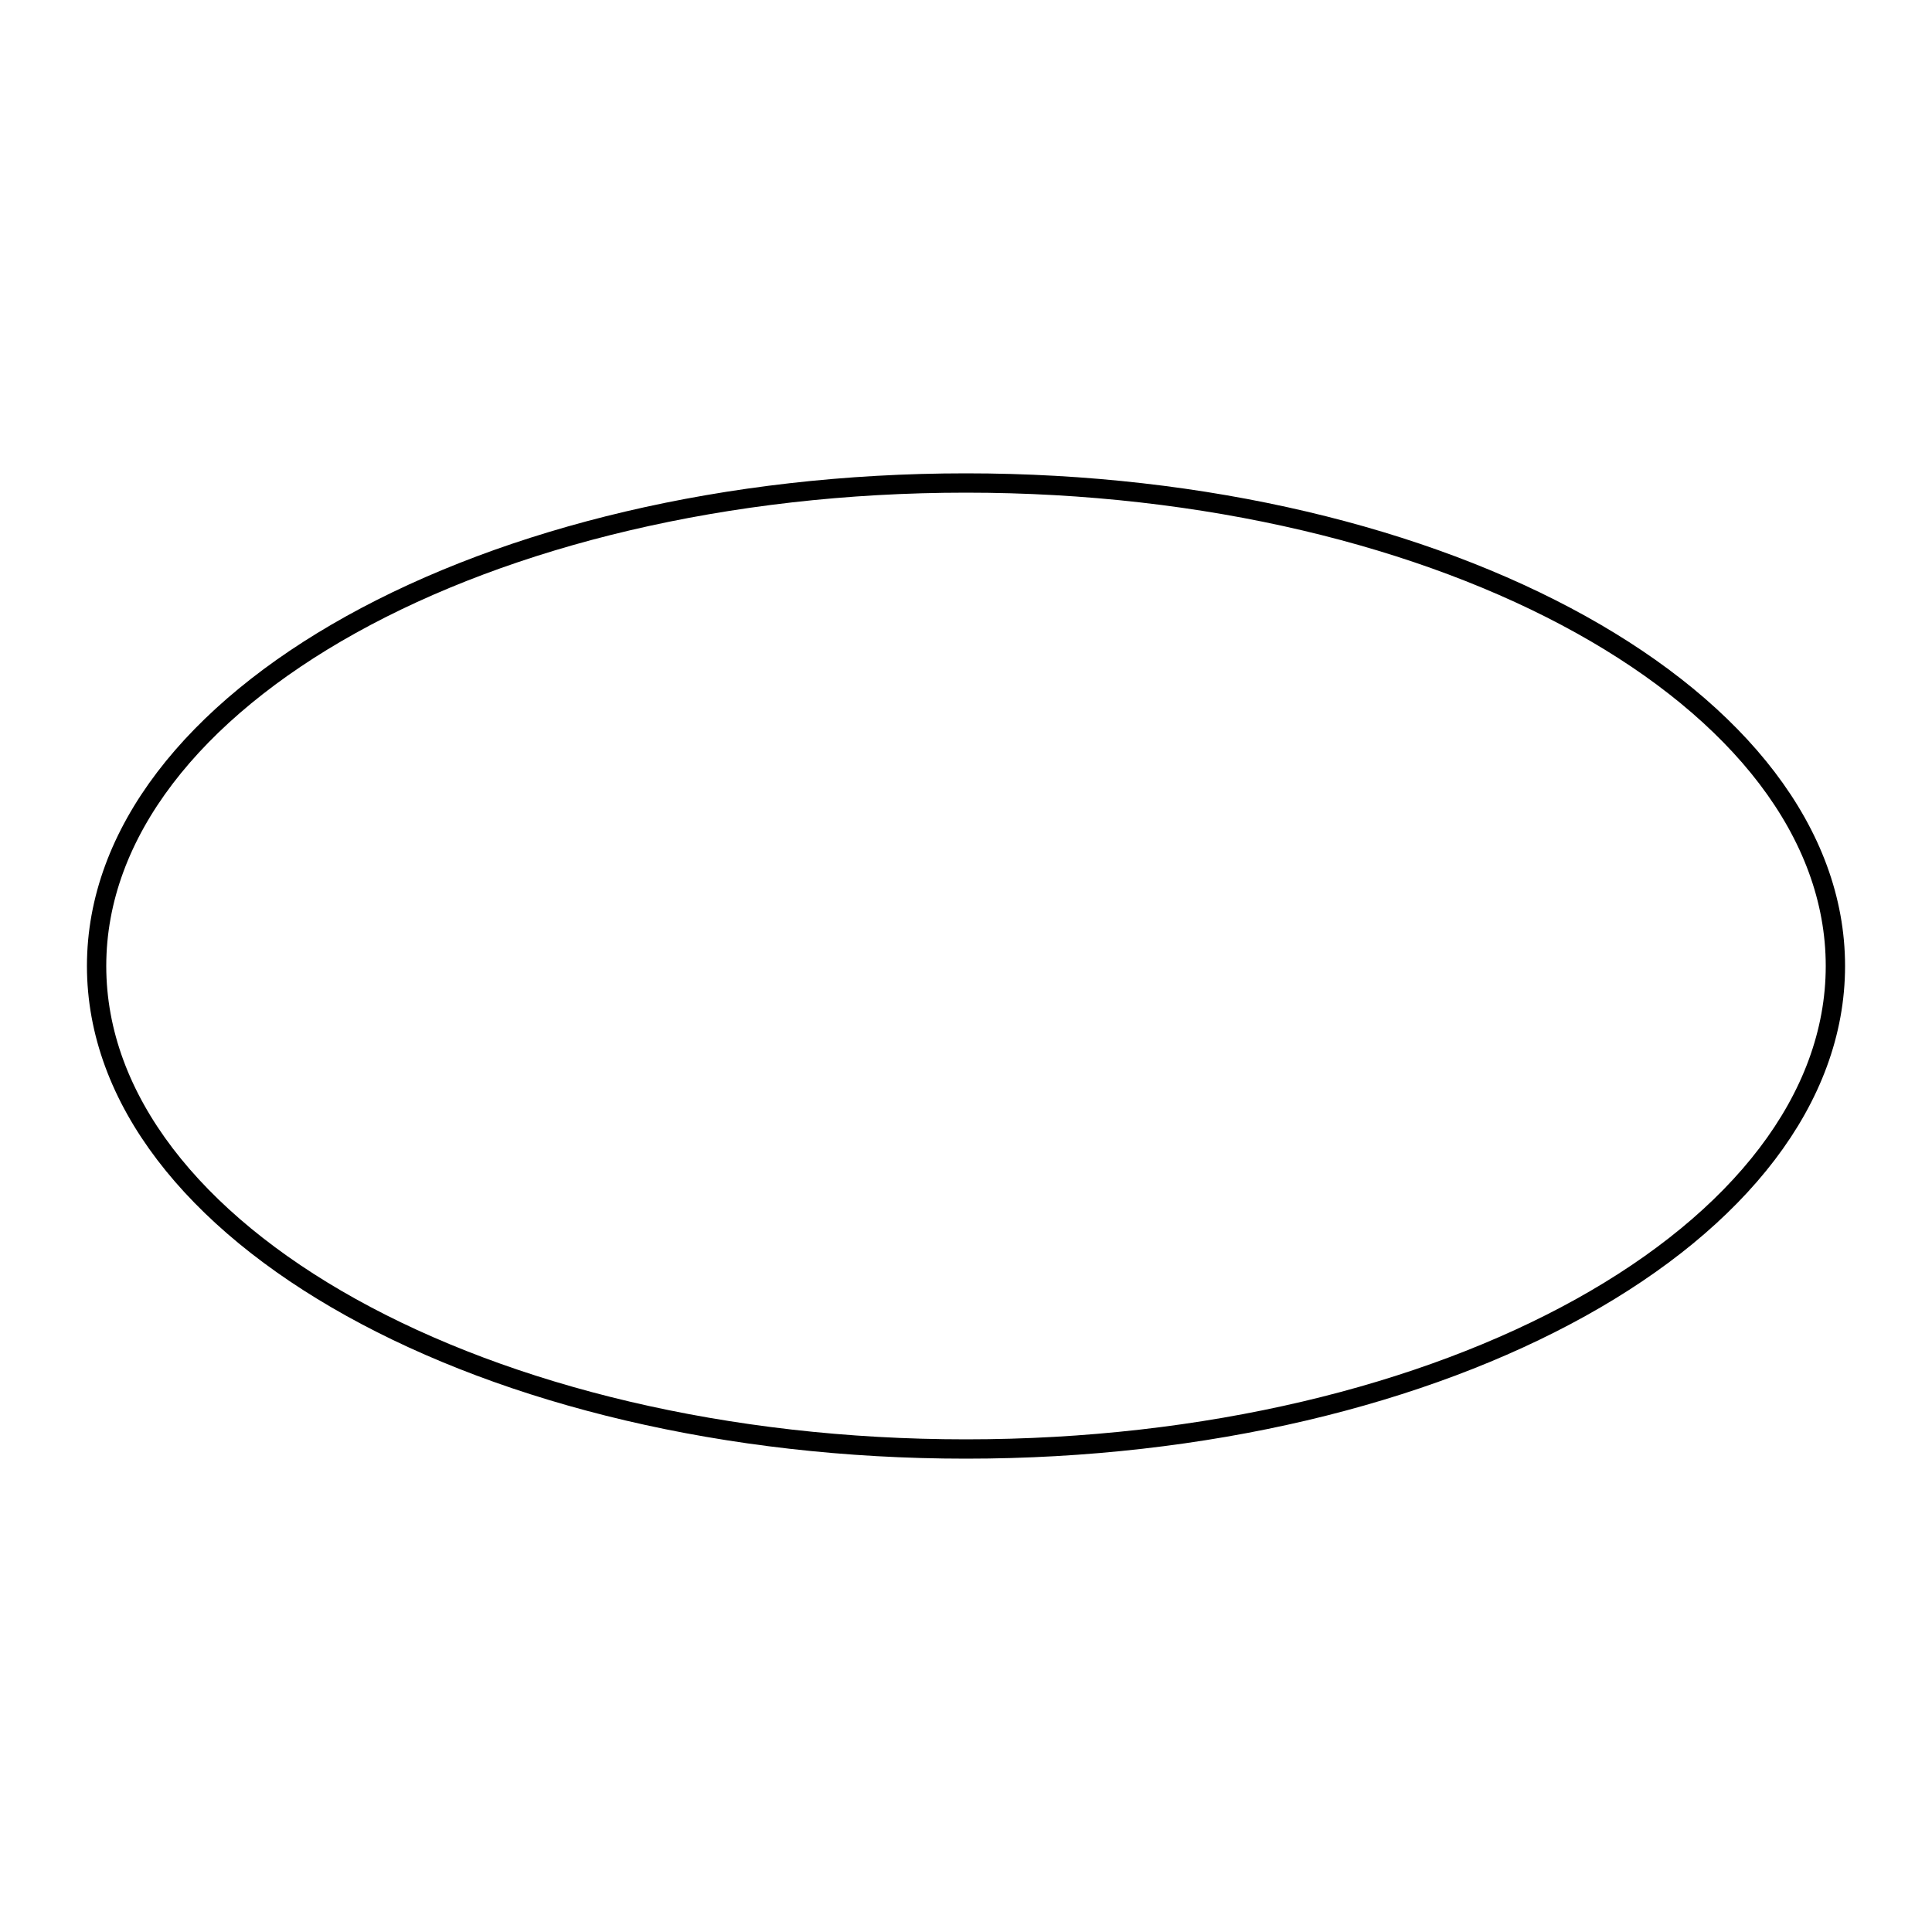
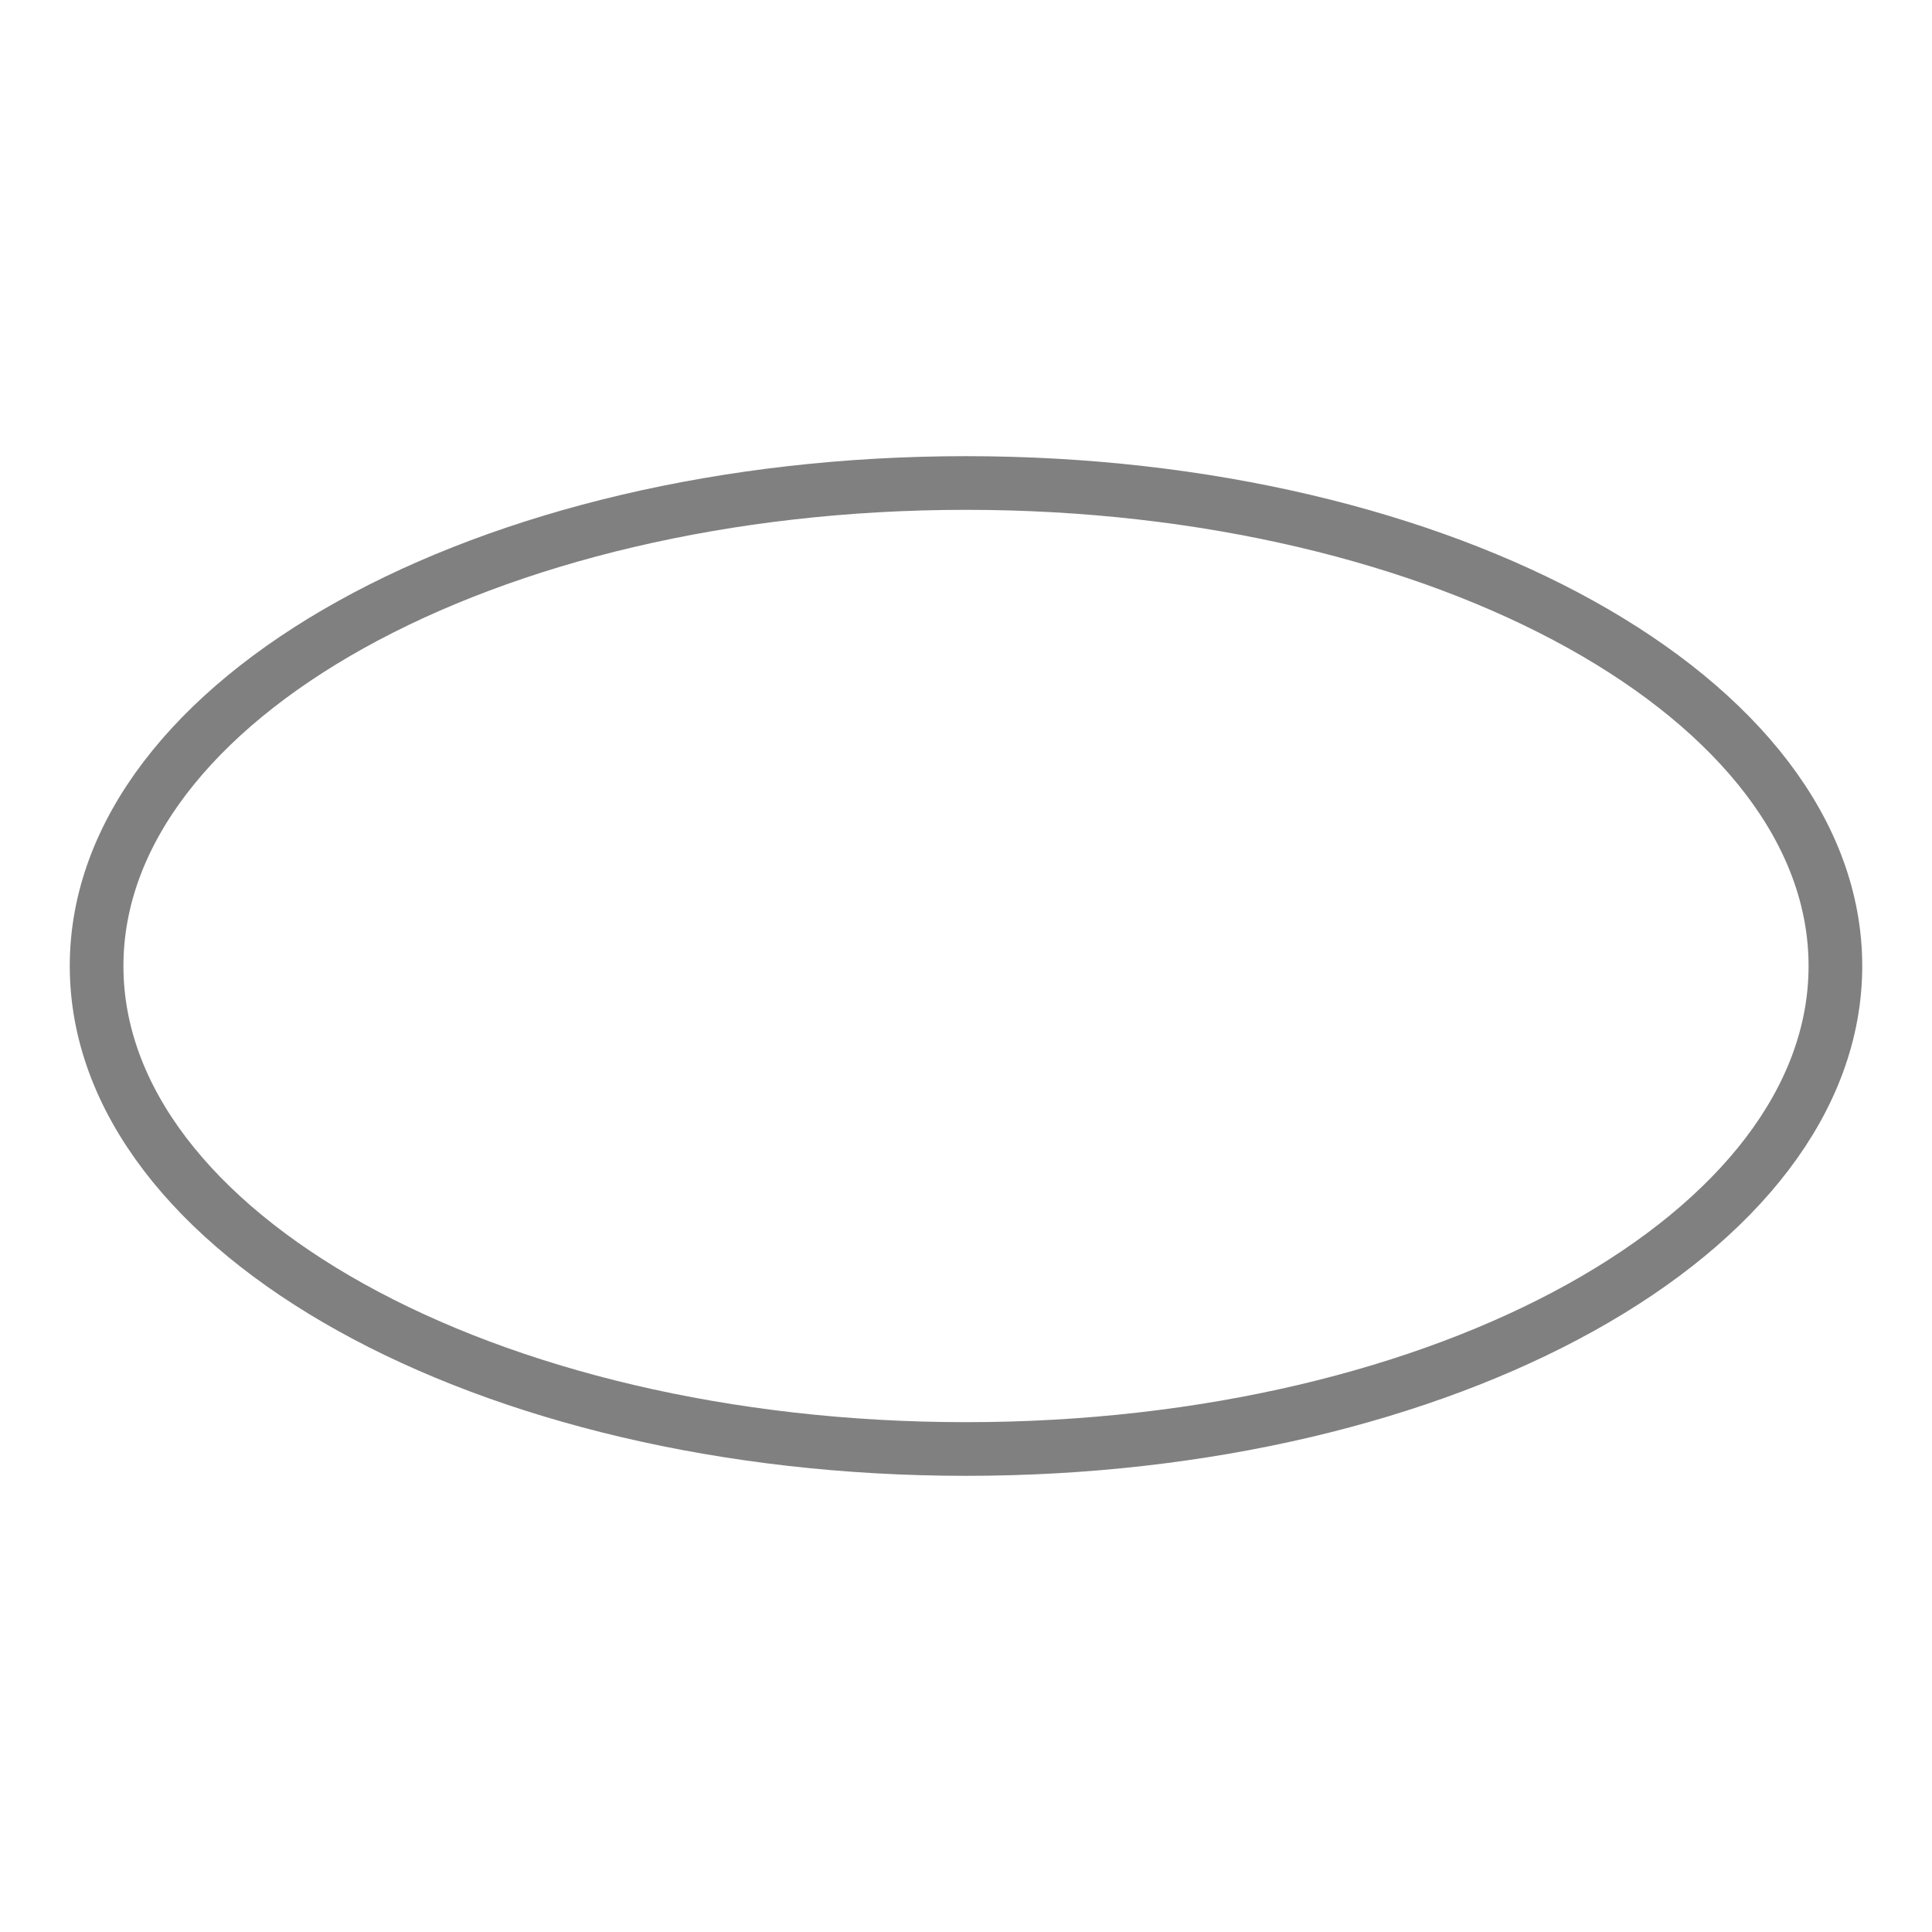
- <svg xmlns="http://www.w3.org/2000/svg" width="100%" height="100%" viewBox="0 0 100 100" fill="none" stroke="currentColor" stroke-width="1" stroke-linejoin="miter">
+ <svg xmlns="http://www.w3.org/2000/svg" width="36px" height="36px" viewBox="0 0 100 100" fill="none" stroke="gray" stroke-width="1" stroke-linejoin="miter">
  <ellipse cx="50" cy="50" rx="45" ry="25" style="vector-effect: non-scaling-stroke" />
</svg>
